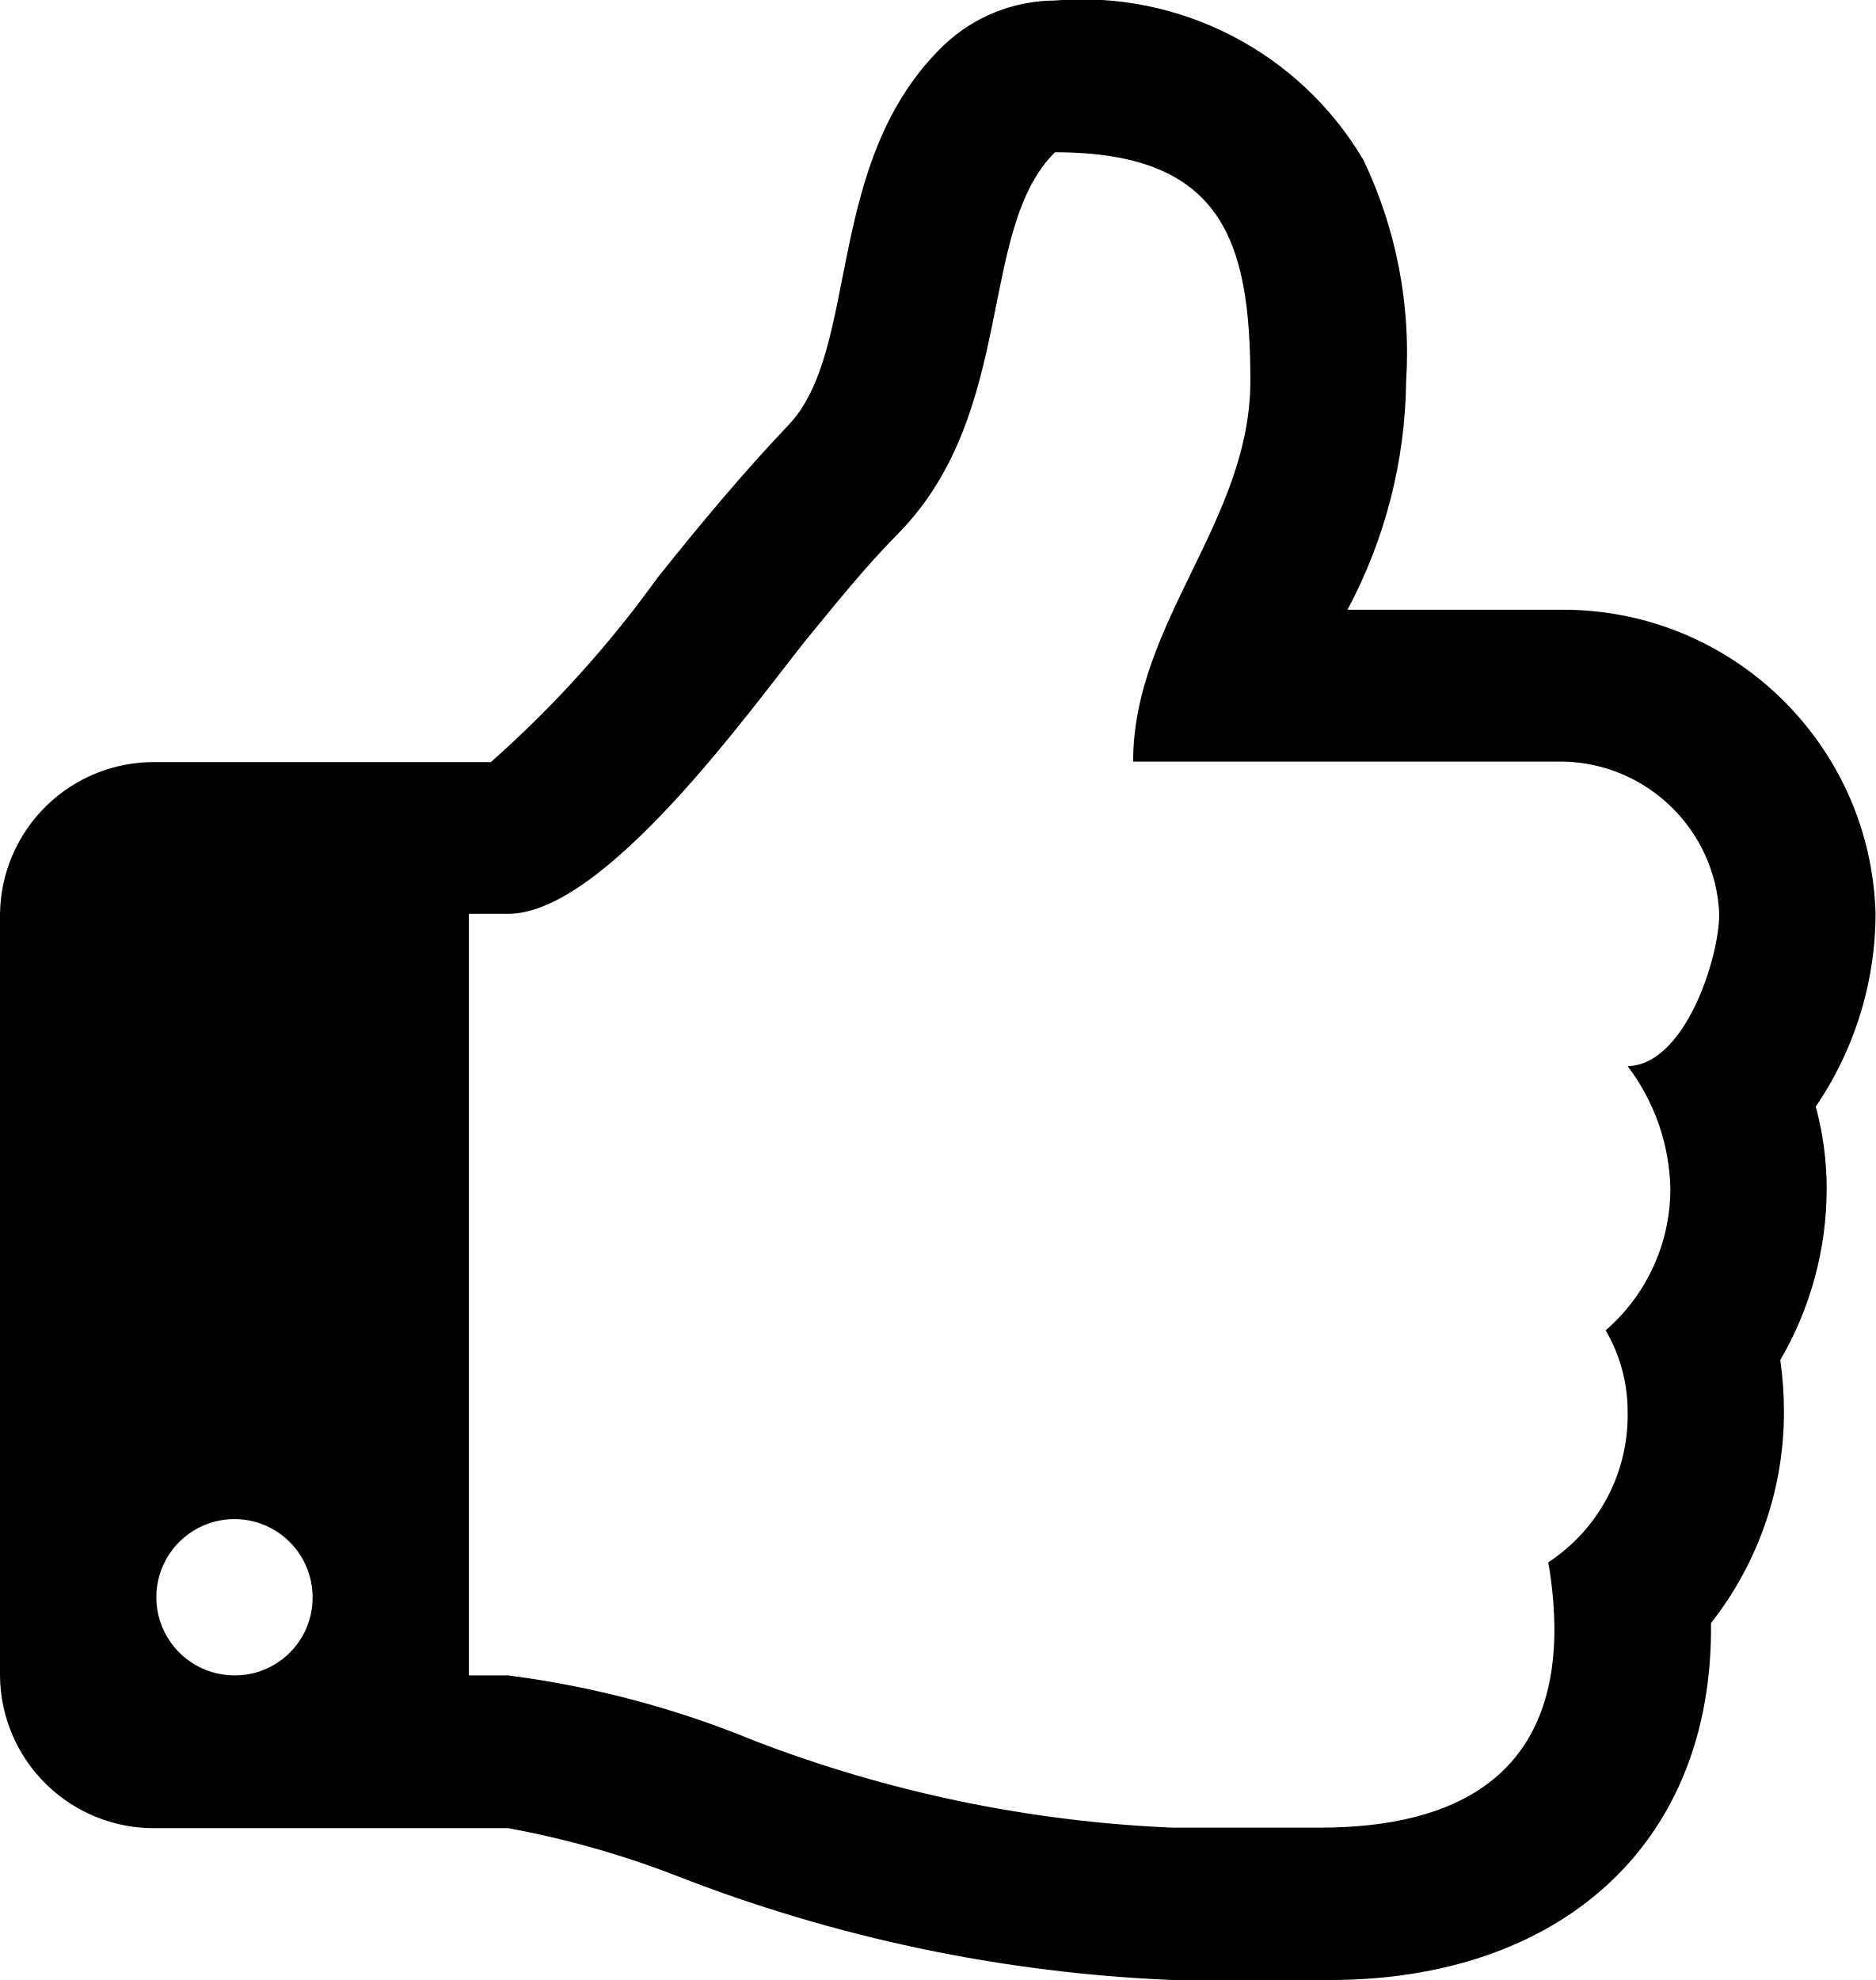
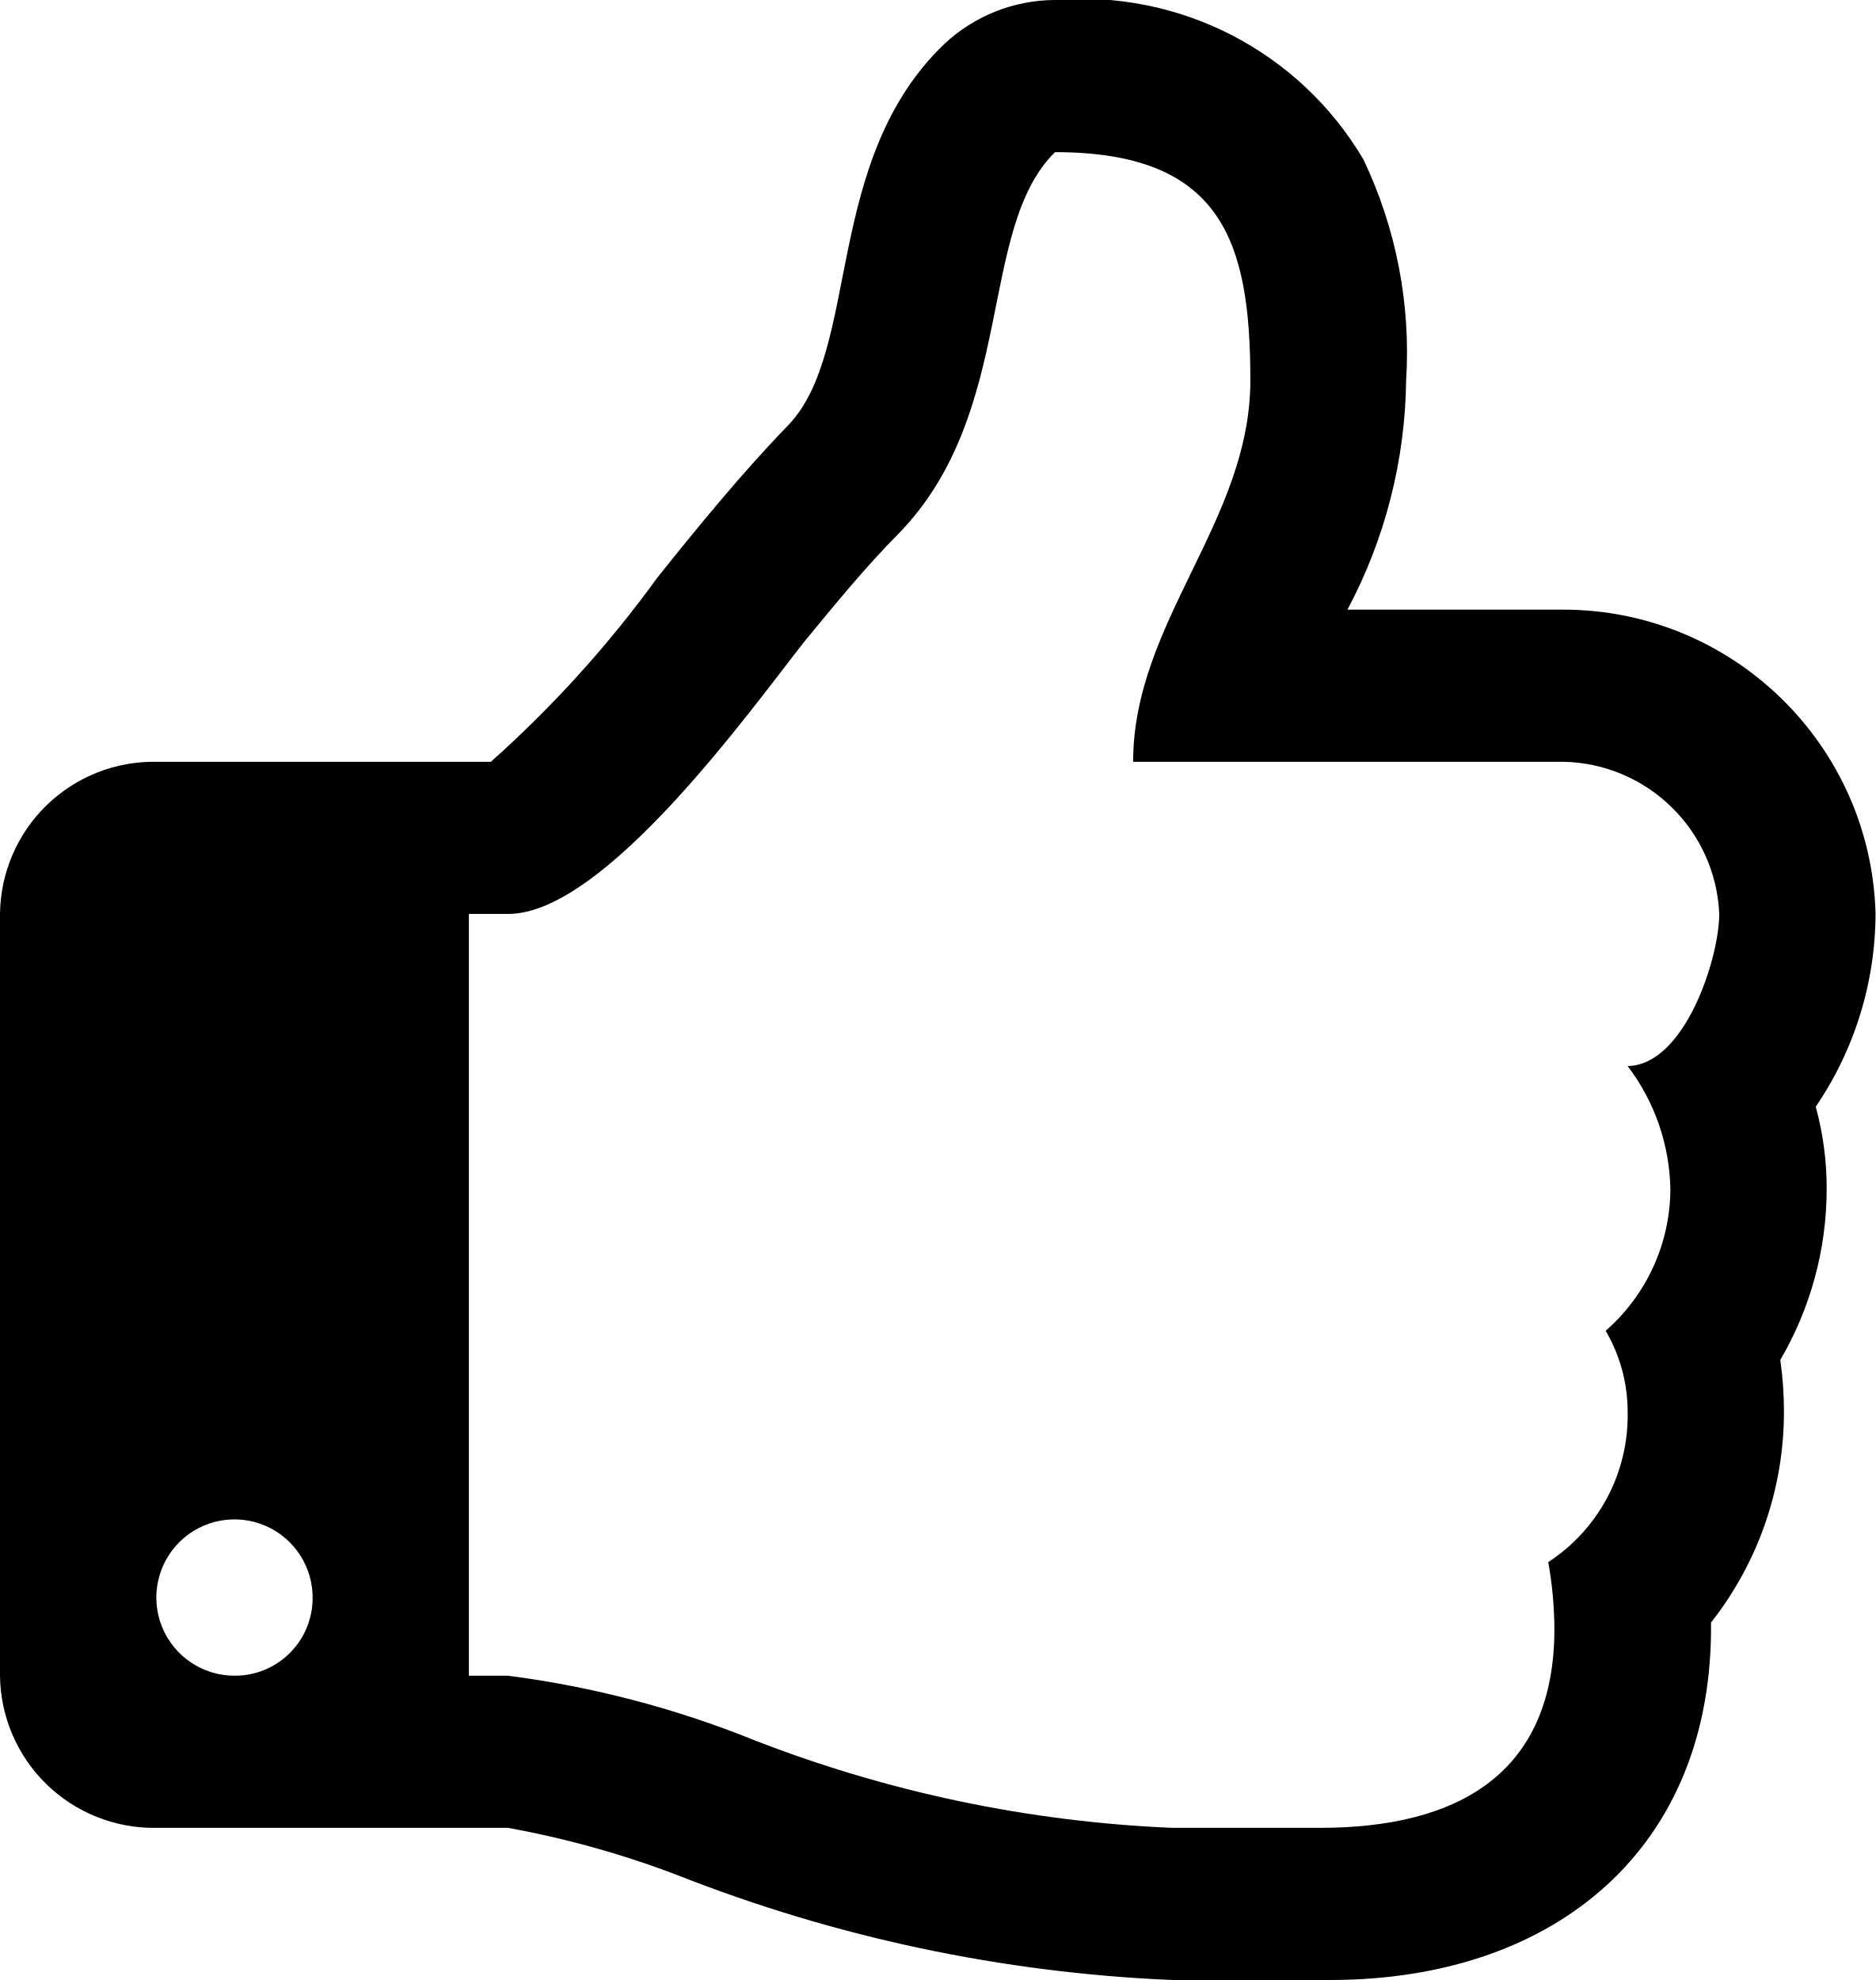
<svg xmlns="http://www.w3.org/2000/svg" width="18" height="19" viewBox="0 0 18 19">
  <defs>
    <style>
      .cls-1 {
        fill-rule: evenodd;
      }
    </style>
  </defs>
-   <path id="icon_thumbs_up" class="cls-1" d="M429,936.346a0.75,0.75,0,1,0-.75.731,0.746,0.746,0,0,0,.75-0.731h0Zm13.5-6.577a1.531,1.531,0,0,0-1.5-1.461h-4.125c0-1.336,1.125-2.307,1.125-3.654s-0.27-2.193-1.875-2.193c-0.75.743-.363,2.49-1.5,3.654-0.328.331-.609,0.685-0.9,1.039-0.528.663-1.922,2.615-2.848,2.615H430.5v7.308h0.375a9.31,9.31,0,0,1,2.367.628,12.663,12.663,0,0,0,4.008.833h1.418c1.324,0,2.25-.513,2.25-1.906a3.846,3.846,0,0,0-.059-0.64,1.686,1.686,0,0,0,.762-1.439,1.551,1.551,0,0,0-.211-0.787,1.8,1.8,0,0,0,.621-1.359,2.018,2.018,0,0,0-.41-1.176c0.551-.012.879-1.039,0.879-1.462h0Zm1.5-.011a3.3,3.3,0,0,1-.574,1.861,2.981,2.981,0,0,1,.105.788,3.27,3.27,0,0,1-.445,1.644,3.525,3.525,0,0,1,.035.491,3.276,3.276,0,0,1-.7,2.033c0.023,2.158-1.488,3.425-3.656,3.425H437.25a14.757,14.757,0,0,1-4.758-1,8.859,8.859,0,0,0-1.617-.457H427.5a1.476,1.476,0,0,1-1.5-1.461v-7.308a1.476,1.476,0,0,1,1.5-1.461h3.211a10.726,10.726,0,0,0,1.6-1.77c0.4-.5.809-0.994,1.254-1.462,0.7-.73.328-2.535,1.5-3.654a1.557,1.557,0,0,1,1.055-.422,3.138,3.138,0,0,1,2.965,1.53,4.291,4.291,0,0,1,.41,2.124,4.764,4.764,0,0,1-.563,2.192H441a3,3,0,0,1,3,2.912h0Z" transform="translate(-426 -921)" />
+   <path id="icon_thumbs_up" class="cls-1" d="M212,2307.35a0.75,0.75,0,1,0-.75.73,0.745,0.745,0,0,0,.75-0.73h0Zm13.5-6.58a1.527,1.527,0,0,0-1.5-1.46h-4.125c0-1.34,1.125-2.31,1.125-3.66,0-1.33-.27-2.19-1.875-2.19-0.75.74-.364,2.49-1.5,3.66-0.328.33-.61,0.68-0.9,1.03-0.527.67-1.921,2.62-2.847,2.62H213.5v7.31h0.375a9.588,9.588,0,0,1,2.367.62,12.508,12.508,0,0,0,4.008.84h1.418c1.324,0,2.25-.52,2.25-1.91a3.752,3.752,0,0,0-.059-0.64,1.68,1.68,0,0,0,.762-1.44,1.539,1.539,0,0,0-.211-0.78,1.815,1.815,0,0,0,.621-1.36,2.011,2.011,0,0,0-.41-1.18c0.551-.01.879-1.04,0.879-1.46h0Zm1.5-.01a3.305,3.305,0,0,1-.574,1.86,2.953,2.953,0,0,1,.105.79,3.253,3.253,0,0,1-.445,1.64,3.511,3.511,0,0,1,.035.49,3.268,3.268,0,0,1-.7,2.03c0.023,2.16-1.488,3.43-3.656,3.43H220.25a14.632,14.632,0,0,1-4.758-1.01,9.155,9.155,0,0,0-1.617-.45H210.5a1.476,1.476,0,0,1-1.5-1.46v-7.31a1.476,1.476,0,0,1,1.5-1.46h3.211a11.059,11.059,0,0,0,1.6-1.77c0.4-.5.809-1,1.254-1.46,0.7-.73.328-2.54,1.5-3.66a1.56,1.56,0,0,1,1.055-.42,3.136,3.136,0,0,1,2.965,1.53,4.3,4.3,0,0,1,.41,2.12,4.8,4.8,0,0,1-.563,2.2H224a3,3,0,0,1,3,2.91h0Z" transform="translate(-209 -2292)" />
</svg>
